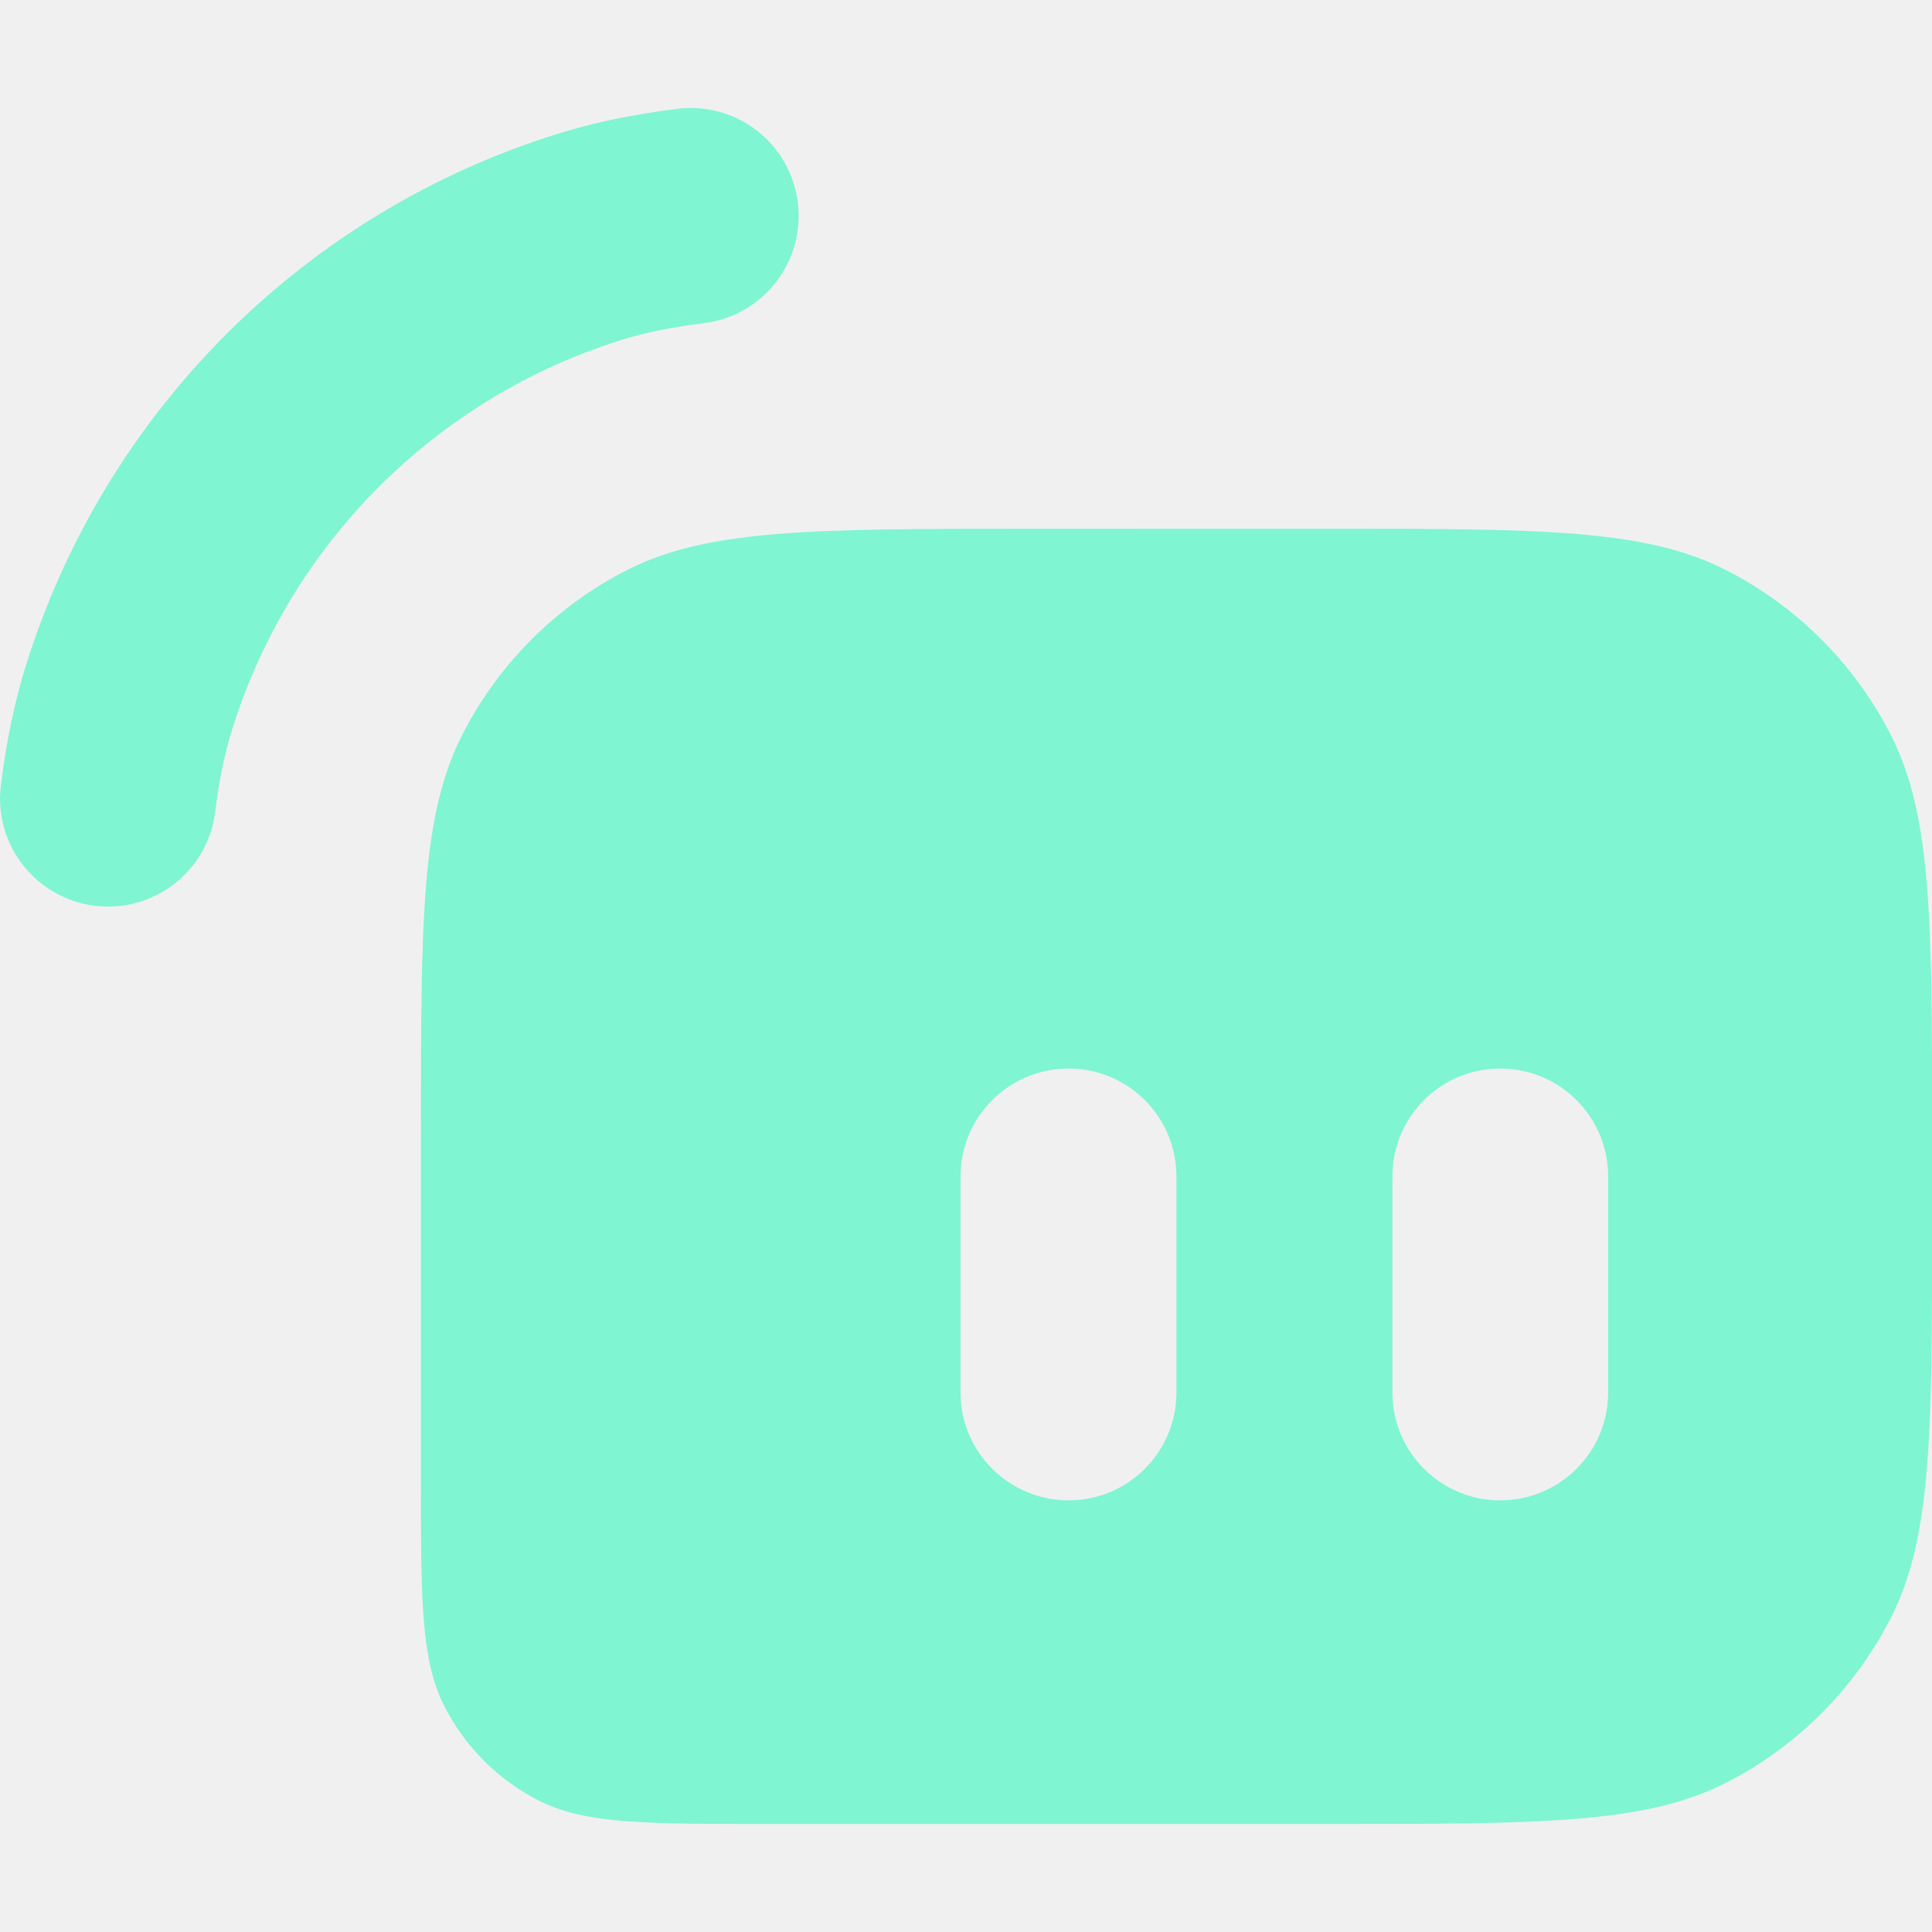
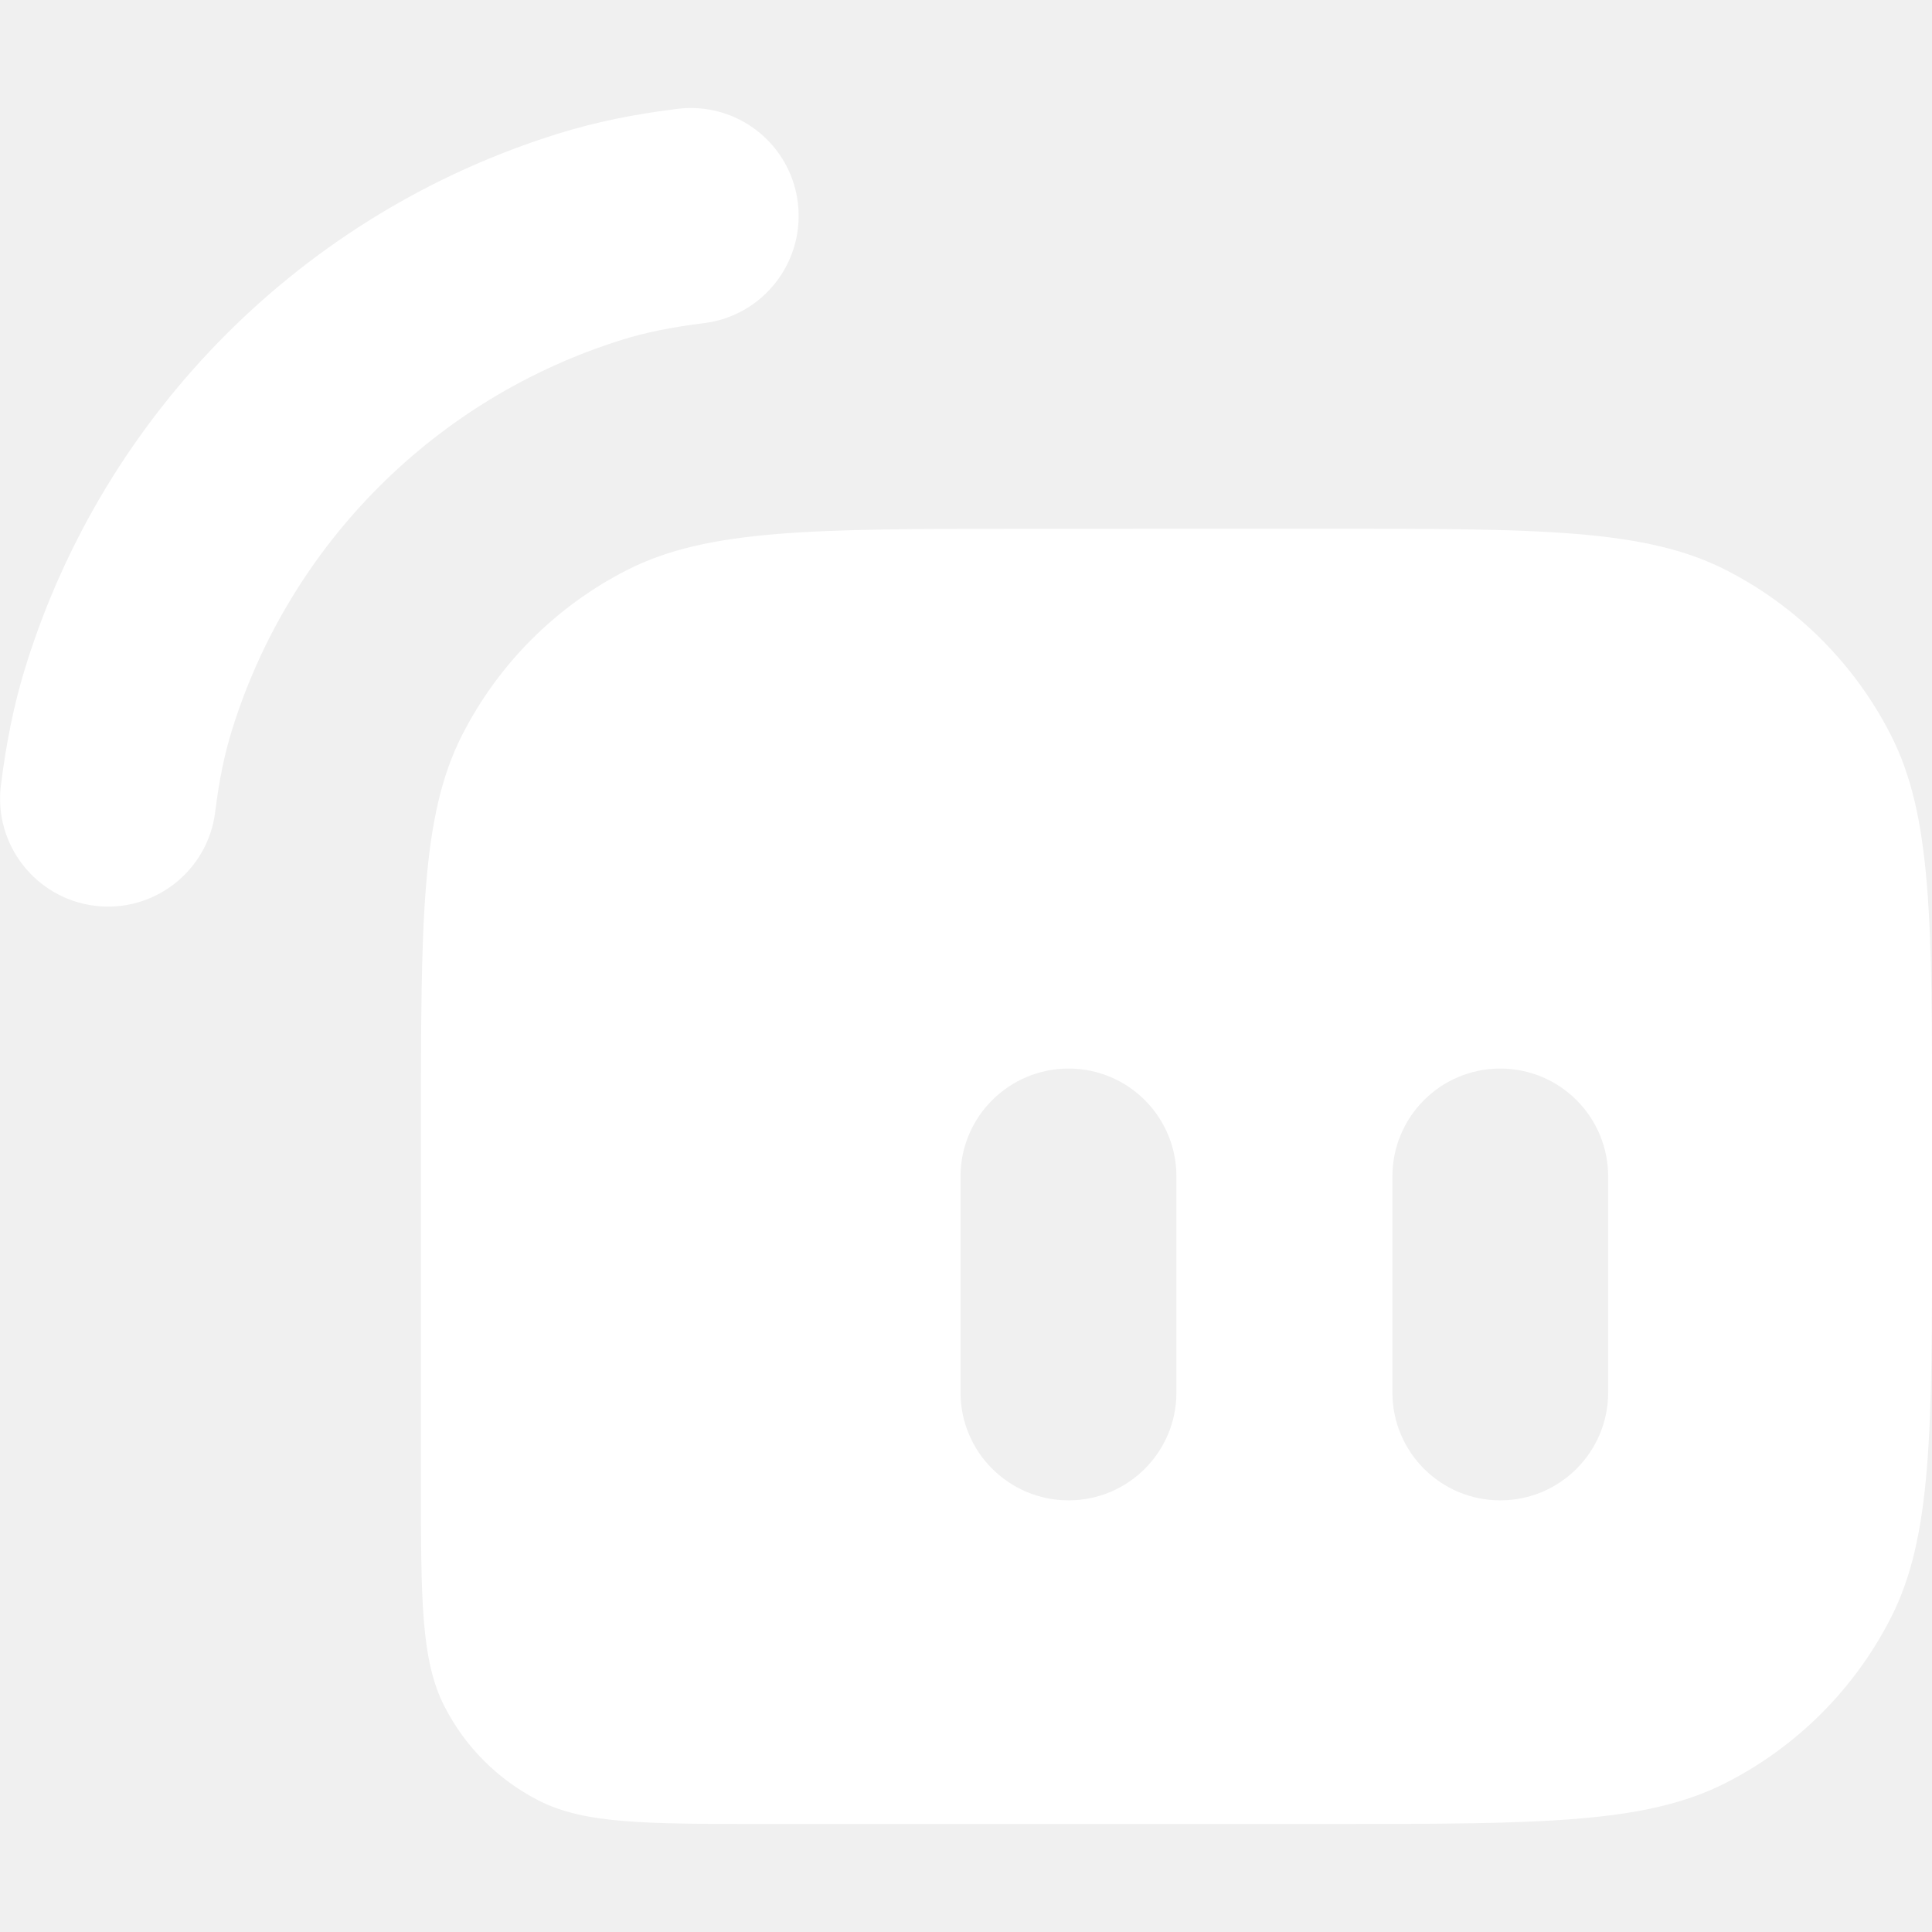
- <svg xmlns="http://www.w3.org/2000/svg" fill="#80F5D2" role="img" viewBox="0 0 24 24">
+ <svg xmlns="http://www.w3.org/2000/svg" fill="#ffffff" role="img" viewBox="0 0 24 24">
  <path d="M8.688 1.346a1.365 1.365 0 0 0-.273.006c-.528.066-1.013.162-1.484.309A10.057 10.057 0 0 0 .321 8.27c-.147.471-.244.958-.31 1.486-.091.734.431 1.404 1.166 1.496.734.091 1.404-.43 1.496-1.164.05-.406.119-.732.209-1.02A7.374 7.374 0 0 1 7.727 4.221c.288-.09.615-.157 1.02-.207.735-.092 1.255-.763 1.164-1.498a1.339 1.339 0 0 0-1.223-1.17Zm4.049 5.223c-2.629 0-3.943.001-4.947.512A4.684 4.684 0 0 0 5.741 9.131c-.512 1.004-.512 2.318-.512 4.947v4.289c0 1.502-.001 2.254.291 2.828.257.505.668.915 1.172 1.172.574.292 1.326.291 2.828.291h6.971c2.628 0 3.944.001 4.947-.51a4.688 4.688 0 0 0 2.051-2.051c.512-1.004.512-2.318.512-4.947v-1.072c0-2.629 0-3.943-.512-4.947a4.688 4.688 0 0 0-2.051-2.051c-1.003-.511-2.319-.512-4.947-.512zm.537 6.705c.741 0 1.34.6 1.34 1.34v2.684c0 .74-.599 1.34-1.34 1.34-.74 0-1.342-.6-1.342-1.34v-2.684c0-.74.602-1.34 1.342-1.34zm5.363 0c.74 0 1.34.6 1.34 1.34v2.684c0 .74-.6 1.34-1.34 1.34-.741 0-1.34-.6-1.34-1.34v-2.684c0-.74.599-1.34 1.34-1.34z" />
</svg>
